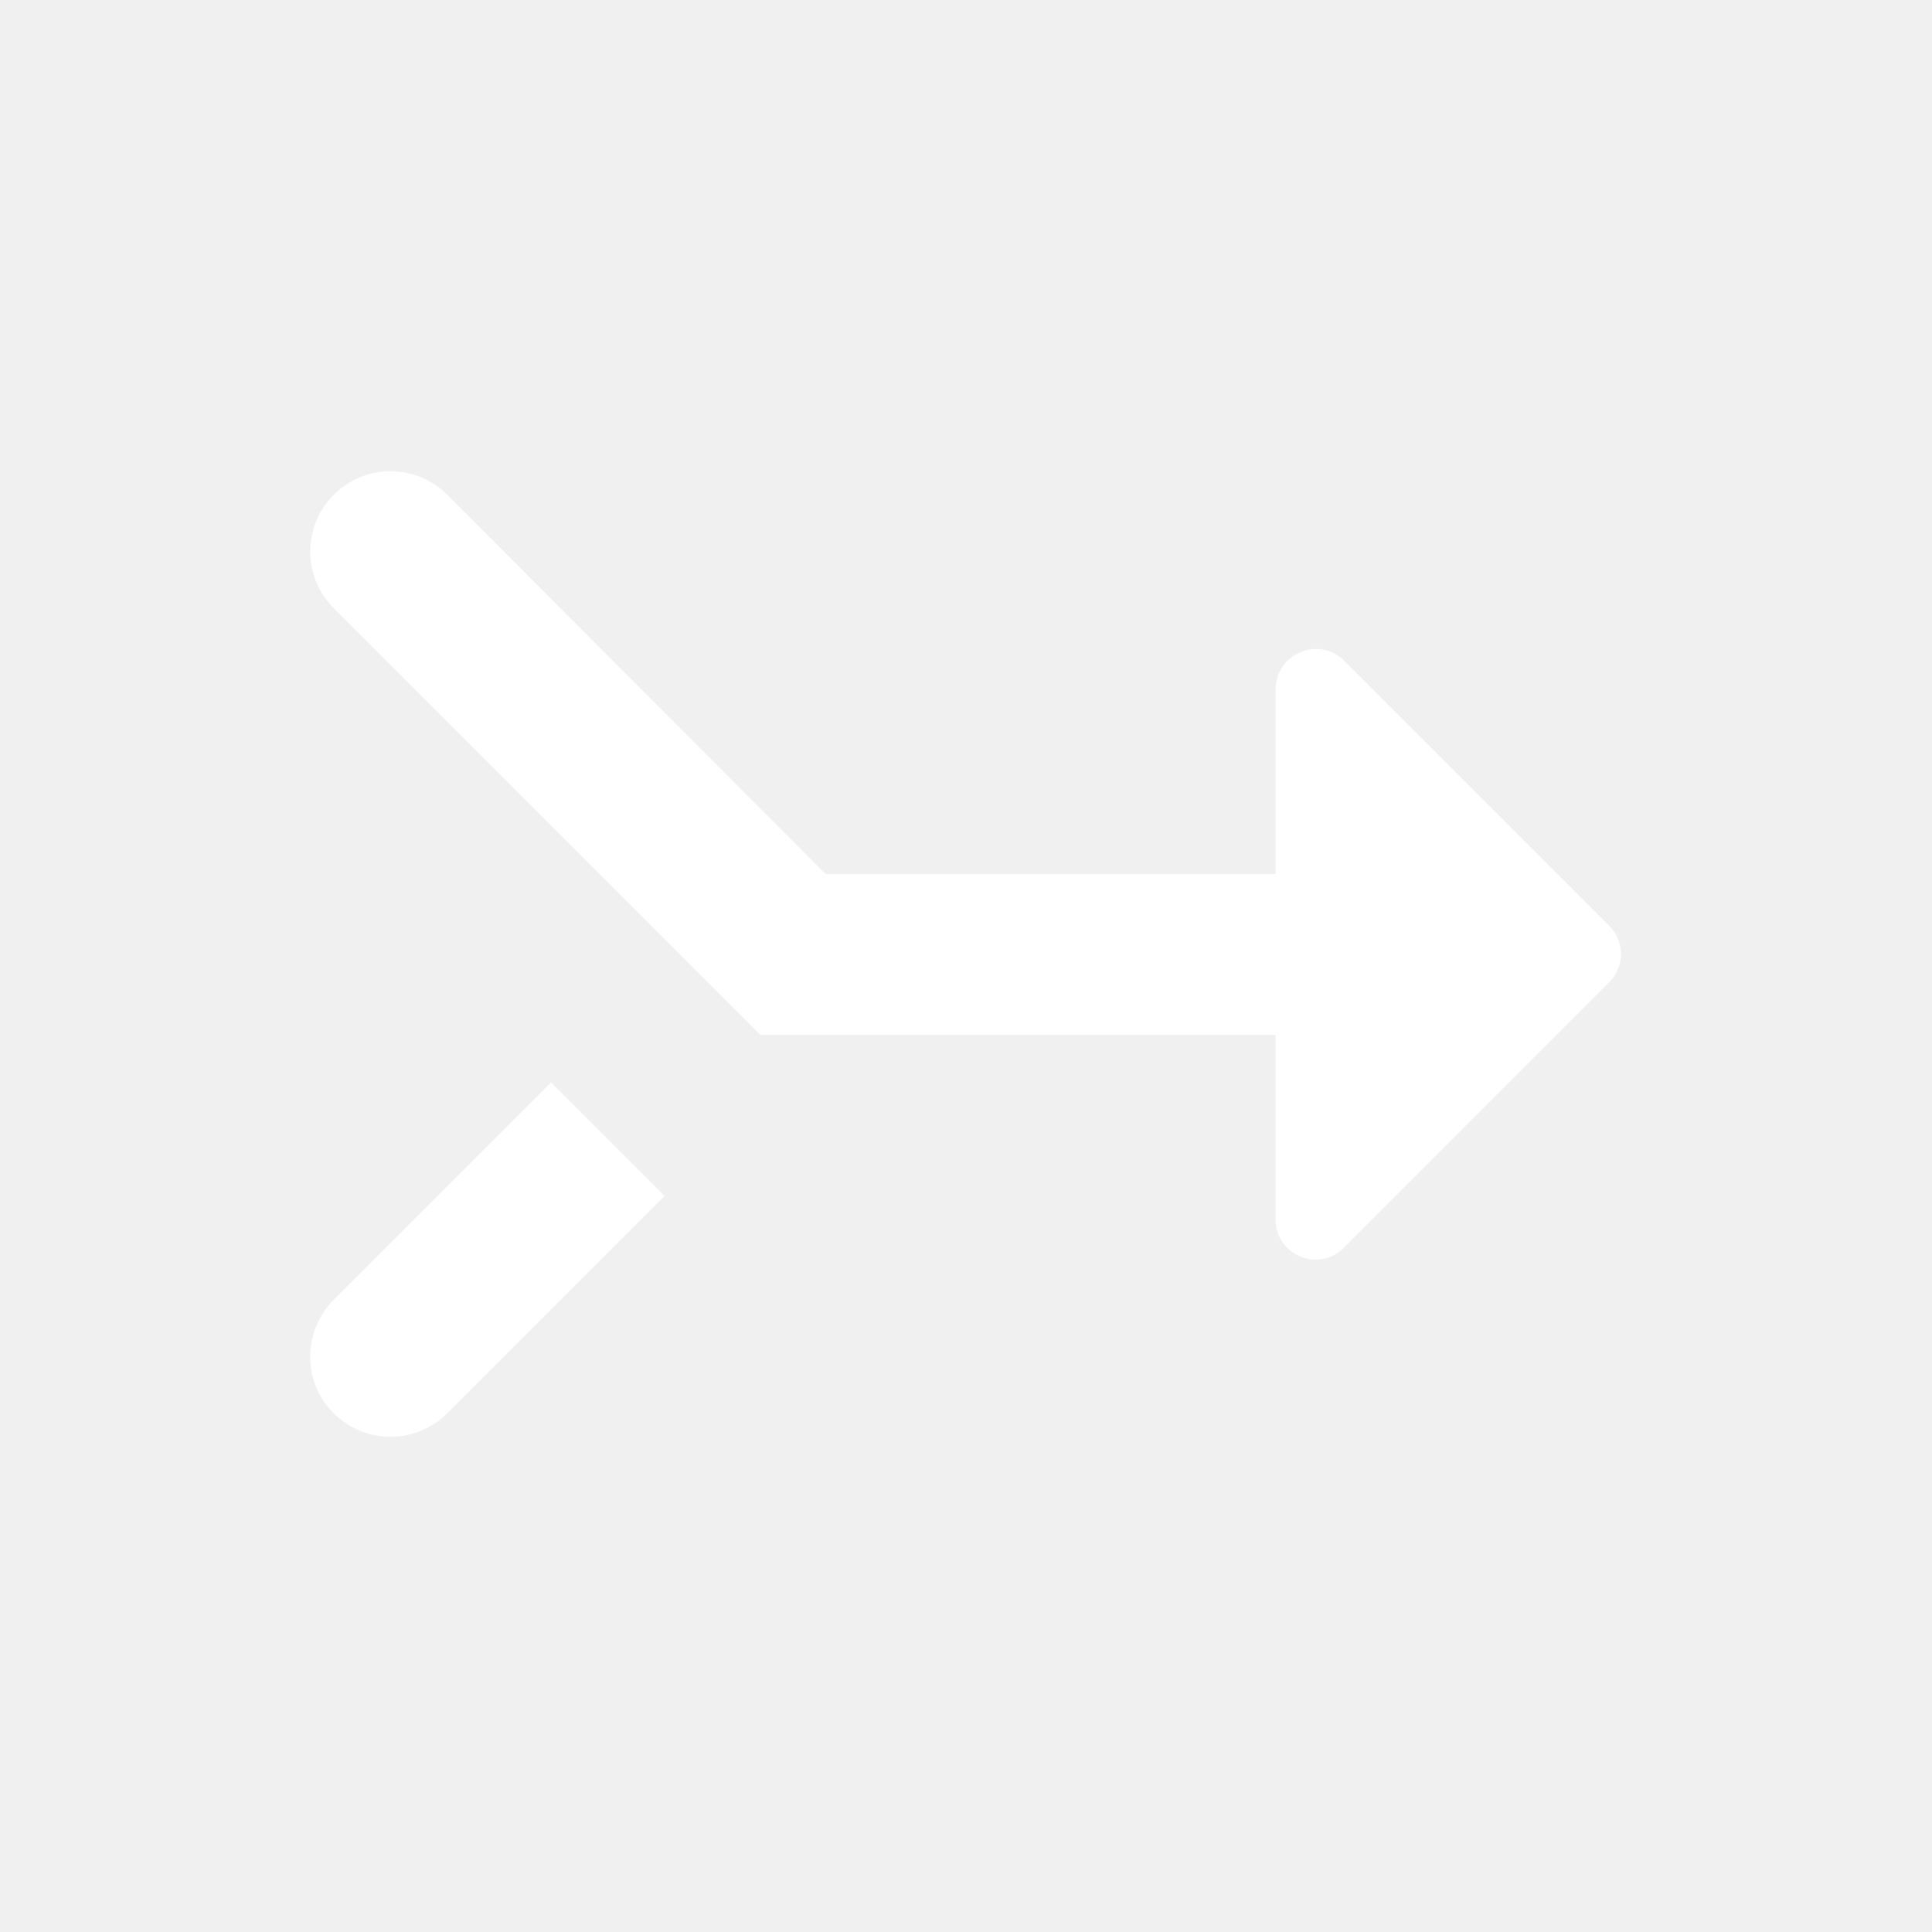
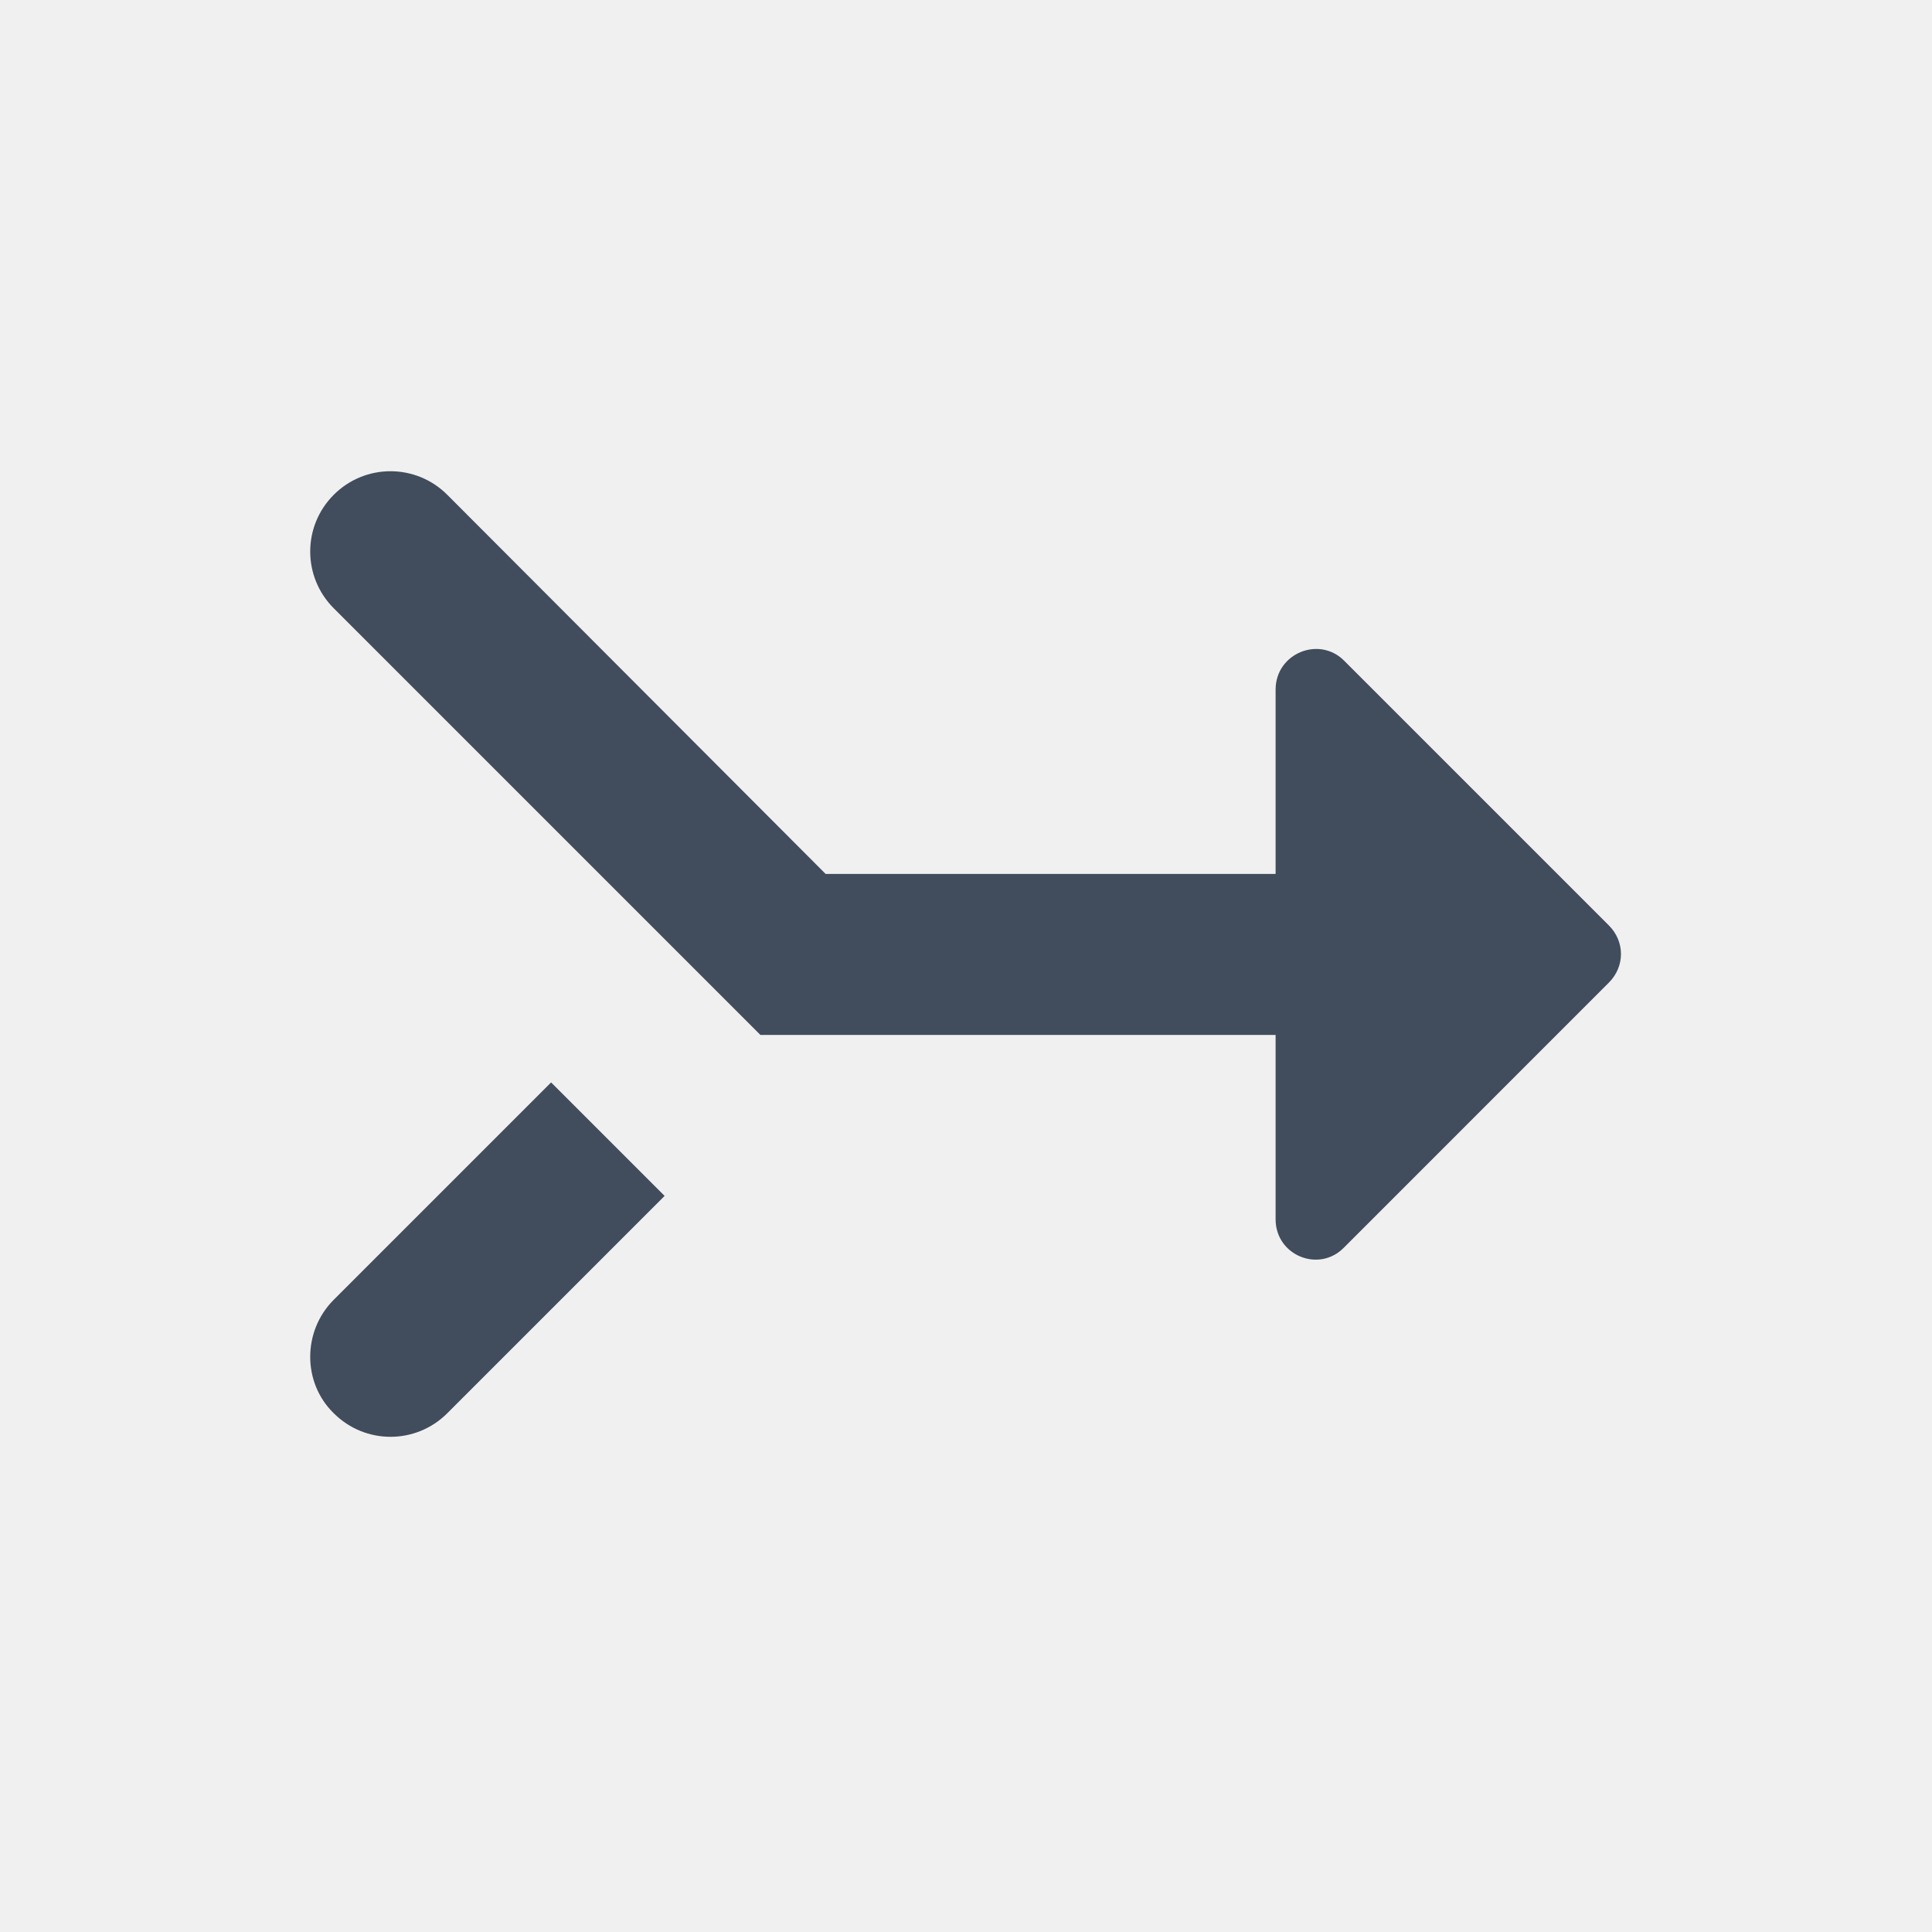
<svg xmlns="http://www.w3.org/2000/svg" width="32" height="32" viewBox="0 0 32 32" fill="none">
-   <path d="M5.528 23.408C6.048 23.928 6.888 23.928 7.408 23.408L11.008 19.808L9.128 17.928L5.528 21.528C5.008 22.048 5.008 22.902 5.528 23.408ZM21.128 11.422V14.475H13.675L7.408 8.195C6.888 7.675 6.048 7.675 5.528 8.195C5.008 8.715 5.008 9.555 5.528 10.075L12.595 17.142H21.128V20.195C21.128 20.795 21.848 21.088 22.262 20.662L26.648 16.275C26.915 16.008 26.915 15.595 26.648 15.328L22.262 10.942C21.848 10.528 21.128 10.822 21.128 11.422Z" fill="white" />
+   <path d="M5.528 23.408C6.048 23.928 6.888 23.928 7.408 23.408L11.008 19.808L9.128 17.928L5.528 21.528C5.008 22.048 5.008 22.902 5.528 23.408ZM21.128 11.422V14.475H13.675L7.408 8.195C6.888 7.675 6.048 7.675 5.528 8.195C5.008 8.715 5.008 9.555 5.528 10.075L12.595 17.142H21.128V20.195C21.128 20.795 21.848 21.088 22.262 20.662L26.648 16.275C26.915 16.008 26.915 15.595 26.648 15.328L22.262 10.942C21.848 10.528 21.128 10.822 21.128 11.422Z" fill="#414d5c" />
</svg>
